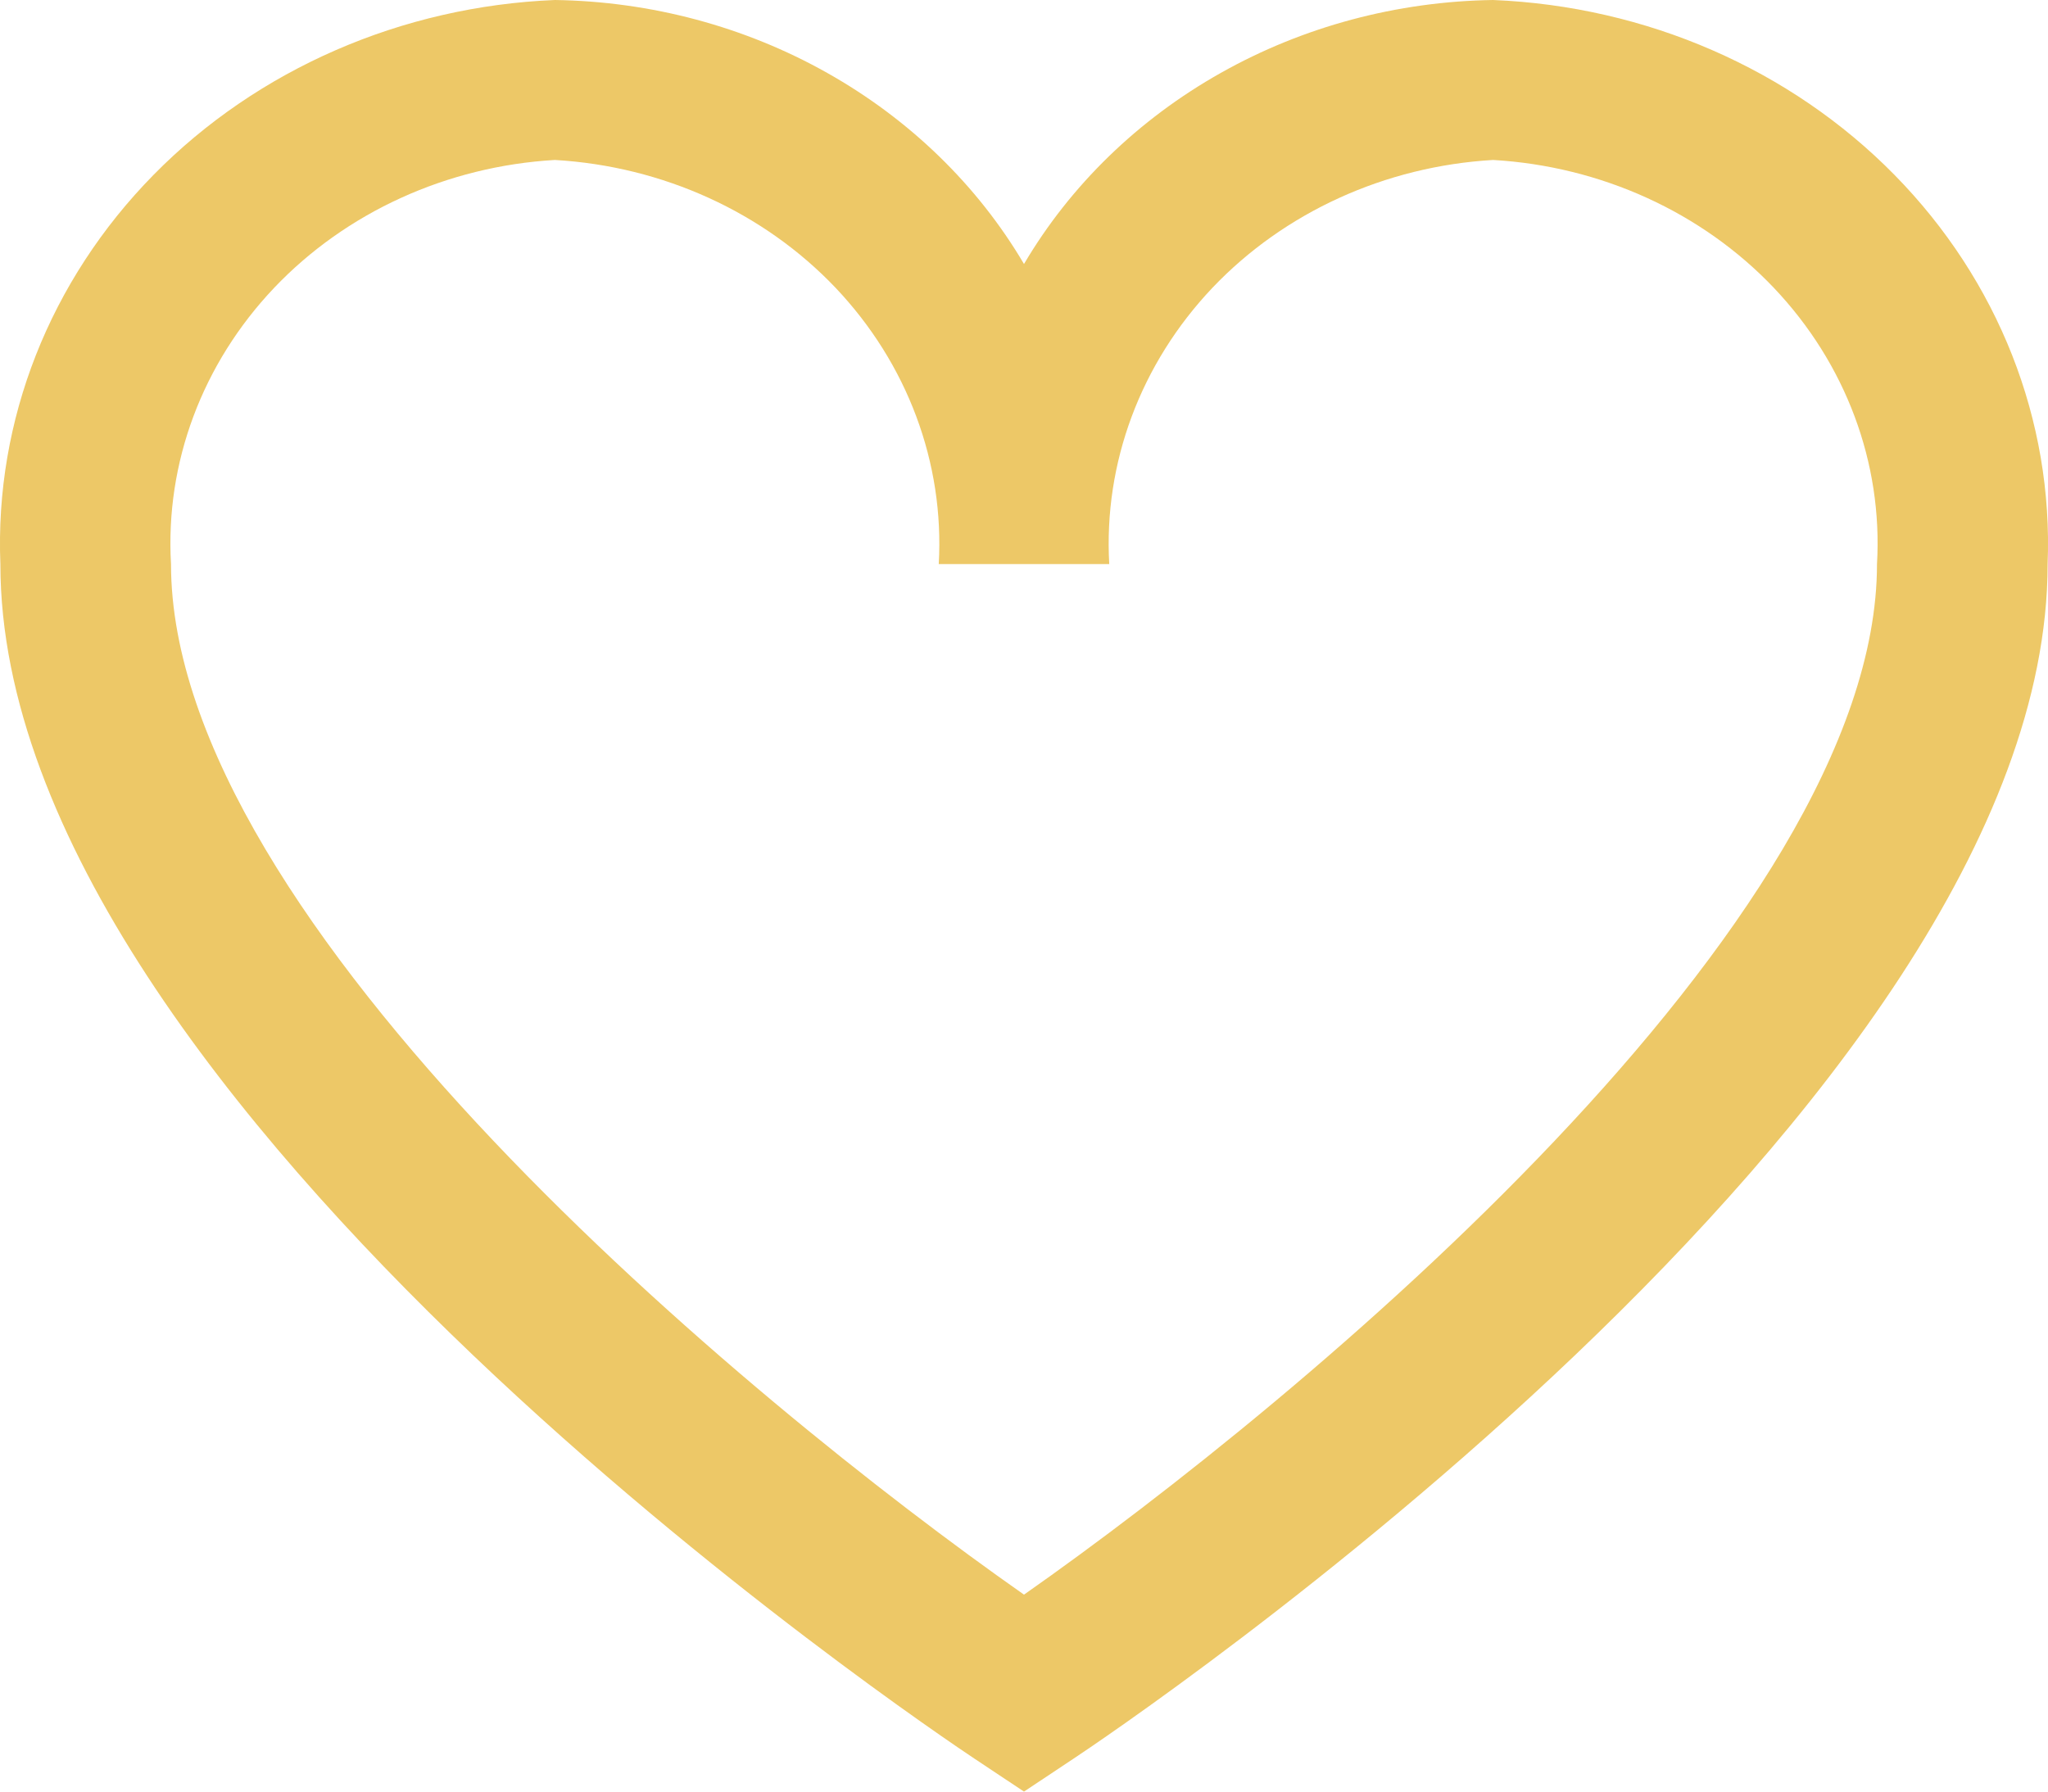
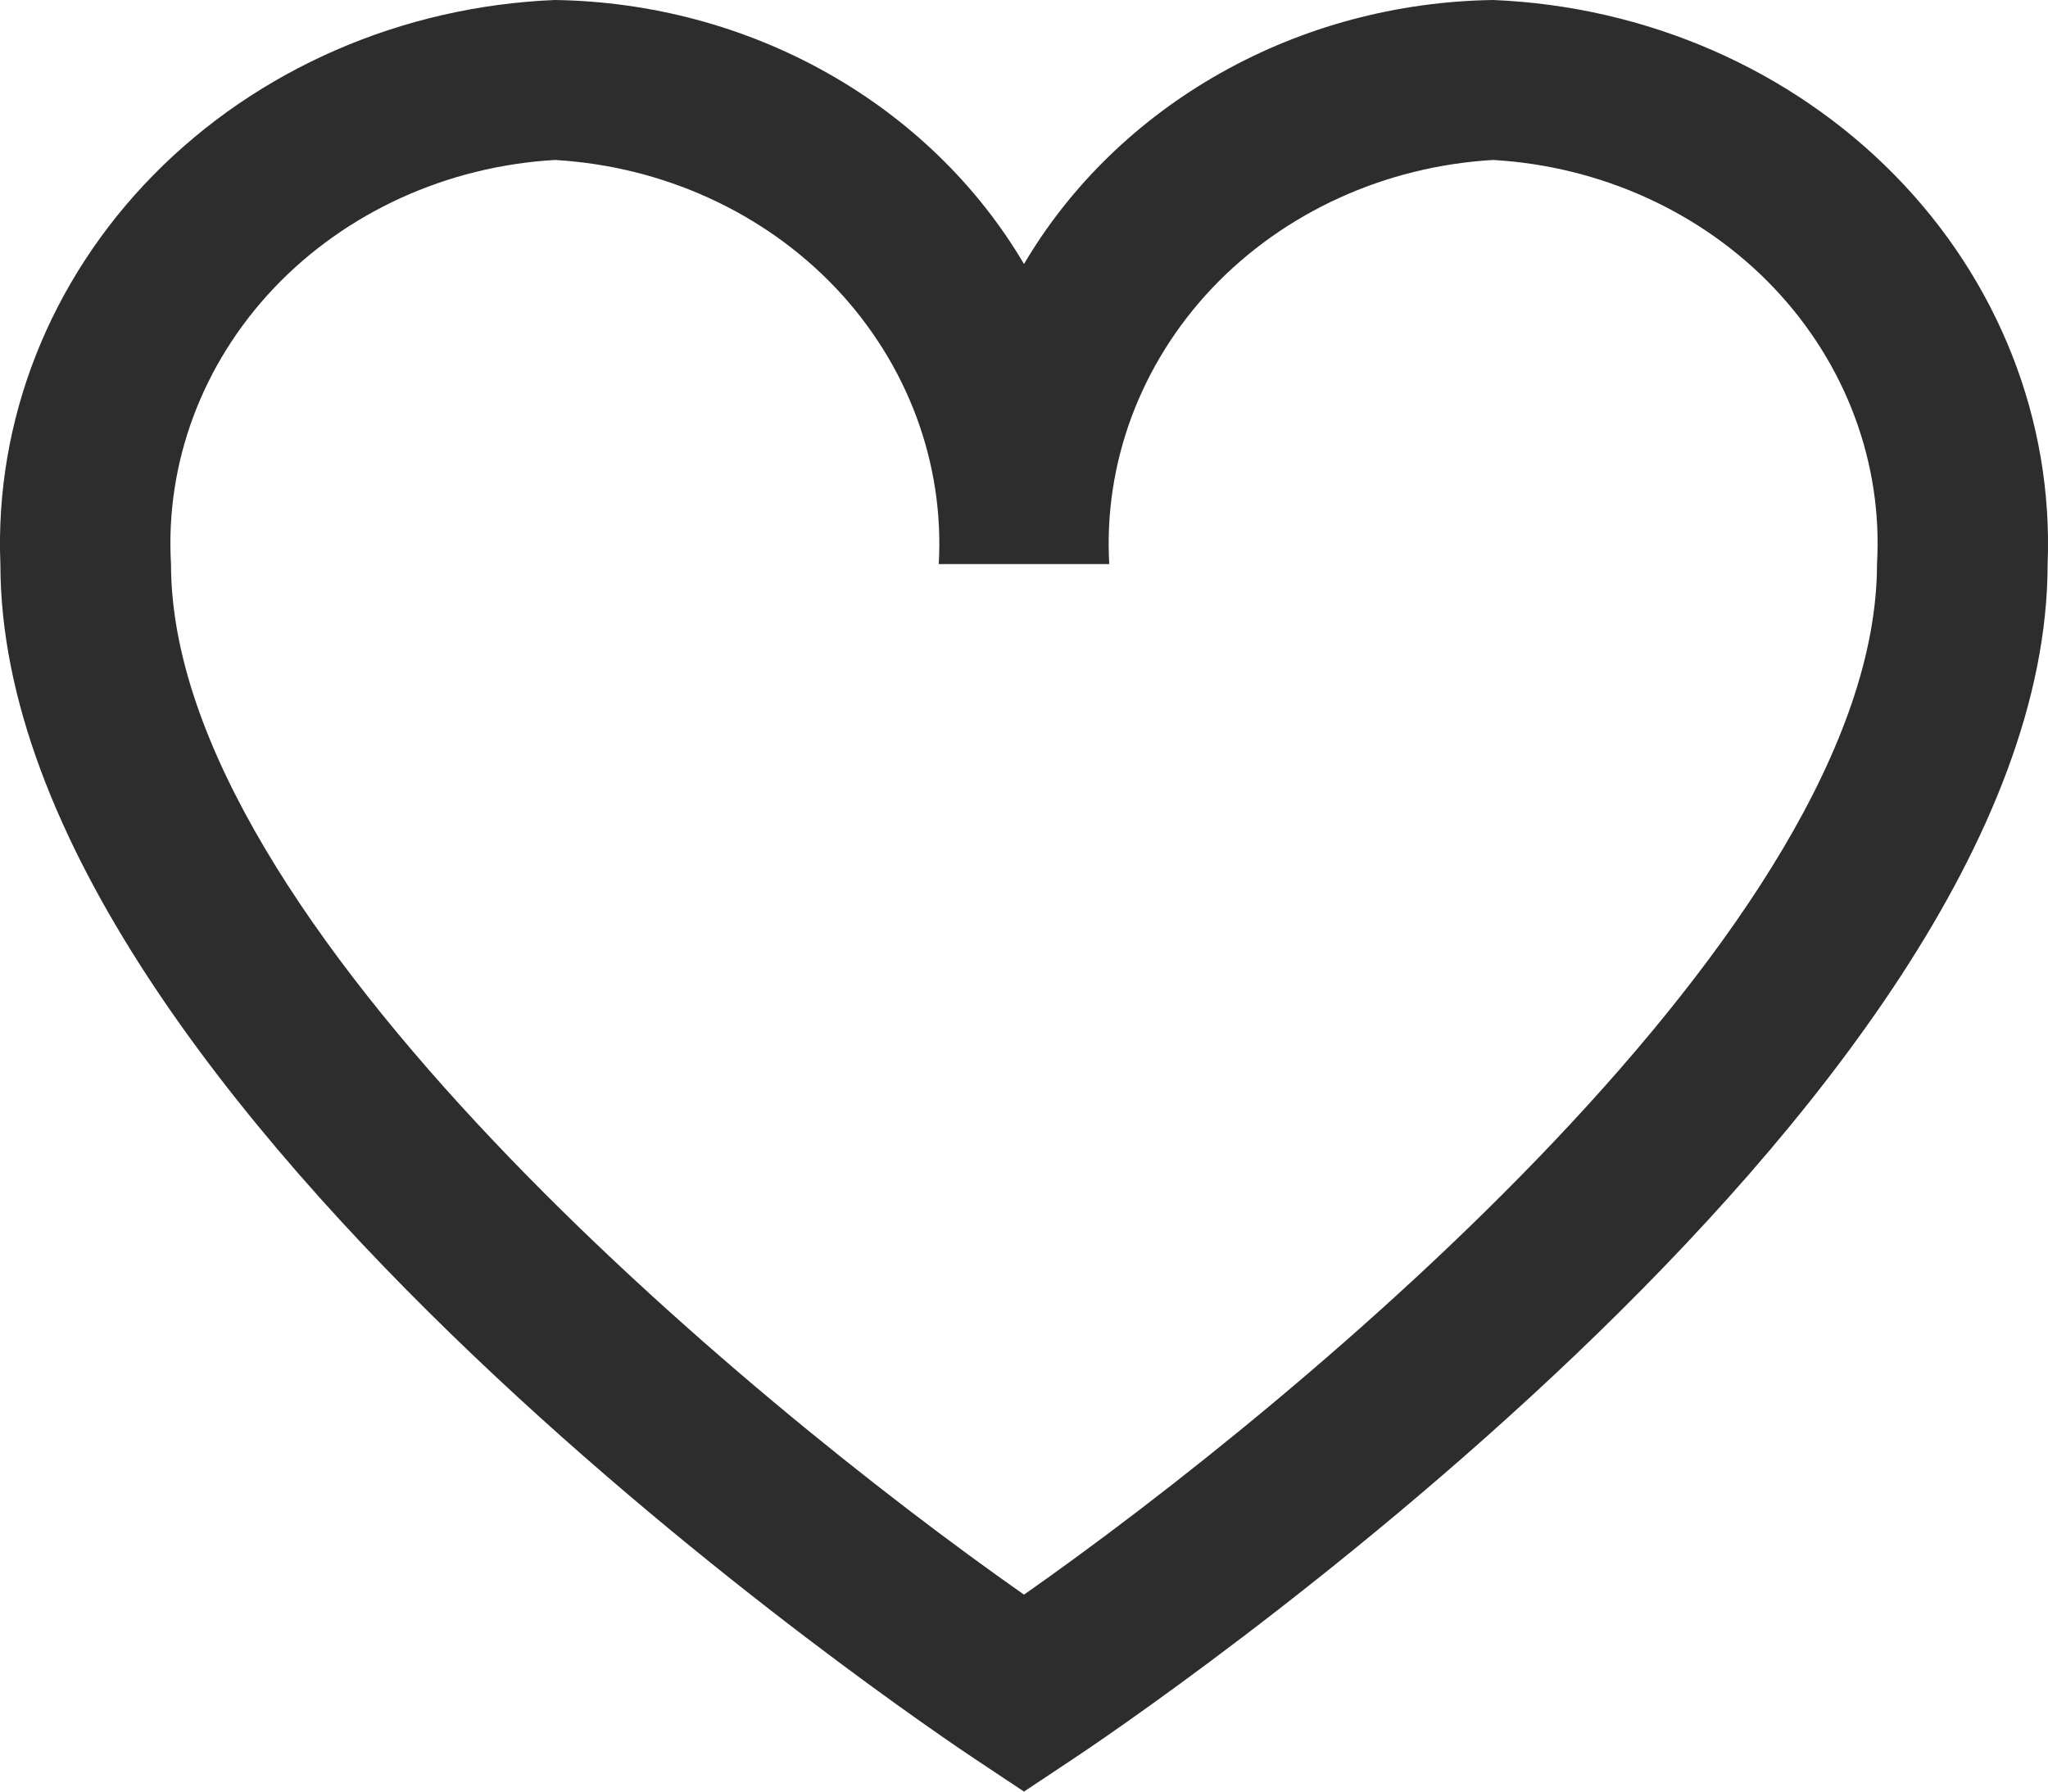
<svg xmlns="http://www.w3.org/2000/svg" width="16" height="14" viewBox="0 0 16 14" fill="none">
-   <path d="M11.665 0C10.915 0.011 10.181 0.207 9.537 0.57C8.894 0.932 8.363 1.447 8 2.063C7.637 1.447 7.106 0.932 6.463 0.57C5.819 0.207 5.085 0.011 4.335 0C3.139 0.049 2.012 0.54 1.2 1.366C0.388 2.192 -0.042 3.285 0.003 4.408C0.003 8.644 7.304 13.537 7.615 13.744L8 14L8.385 13.744C8.696 13.538 15.997 8.644 15.997 4.408C16.042 3.285 15.612 2.192 14.8 1.366C13.988 0.54 12.861 0.049 11.665 0ZM8 12.461C5.832 10.941 1.336 7.209 1.336 4.408C1.29 3.617 1.58 2.841 2.142 2.249C2.704 1.658 3.492 1.299 4.335 1.25C5.178 1.299 5.966 1.658 6.528 2.249C7.089 2.841 7.379 3.617 7.334 4.408H8.666C8.621 3.617 8.911 2.841 9.472 2.249C10.034 1.658 10.822 1.299 11.665 1.25C12.508 1.299 13.296 1.658 13.858 2.249C14.42 2.841 14.71 3.617 14.664 4.408C14.664 7.21 10.168 10.941 8 12.461Z" fill="#EDC867" />
+   <path d="M11.665 0C10.915 0.011 10.181 0.207 9.537 0.57C8.894 0.932 8.363 1.447 8 2.063C7.637 1.447 7.106 0.932 6.463 0.57C5.819 0.207 5.085 0.011 4.335 0C3.139 0.049 2.012 0.54 1.2 1.366C0.388 2.192 -0.042 3.285 0.003 4.408C0.003 8.644 7.304 13.537 7.615 13.744L8 14L8.385 13.744C8.696 13.538 15.997 8.644 15.997 4.408C16.042 3.285 15.612 2.192 14.8 1.366C13.988 0.54 12.861 0.049 11.665 0ZM8 12.461C5.832 10.941 1.336 7.209 1.336 4.408C1.29 3.617 1.58 2.841 2.142 2.249C2.704 1.658 3.492 1.299 4.335 1.25C5.178 1.299 5.966 1.658 6.528 2.249C7.089 2.841 7.379 3.617 7.334 4.408H8.666C8.621 3.617 8.911 2.841 9.472 2.249C10.034 1.658 10.822 1.299 11.665 1.25C12.508 1.299 13.296 1.658 13.858 2.249C14.42 2.841 14.71 3.617 14.664 4.408C14.664 7.21 10.168 10.941 8 12.461Z" fill="#2D2D2D" />
</svg>
